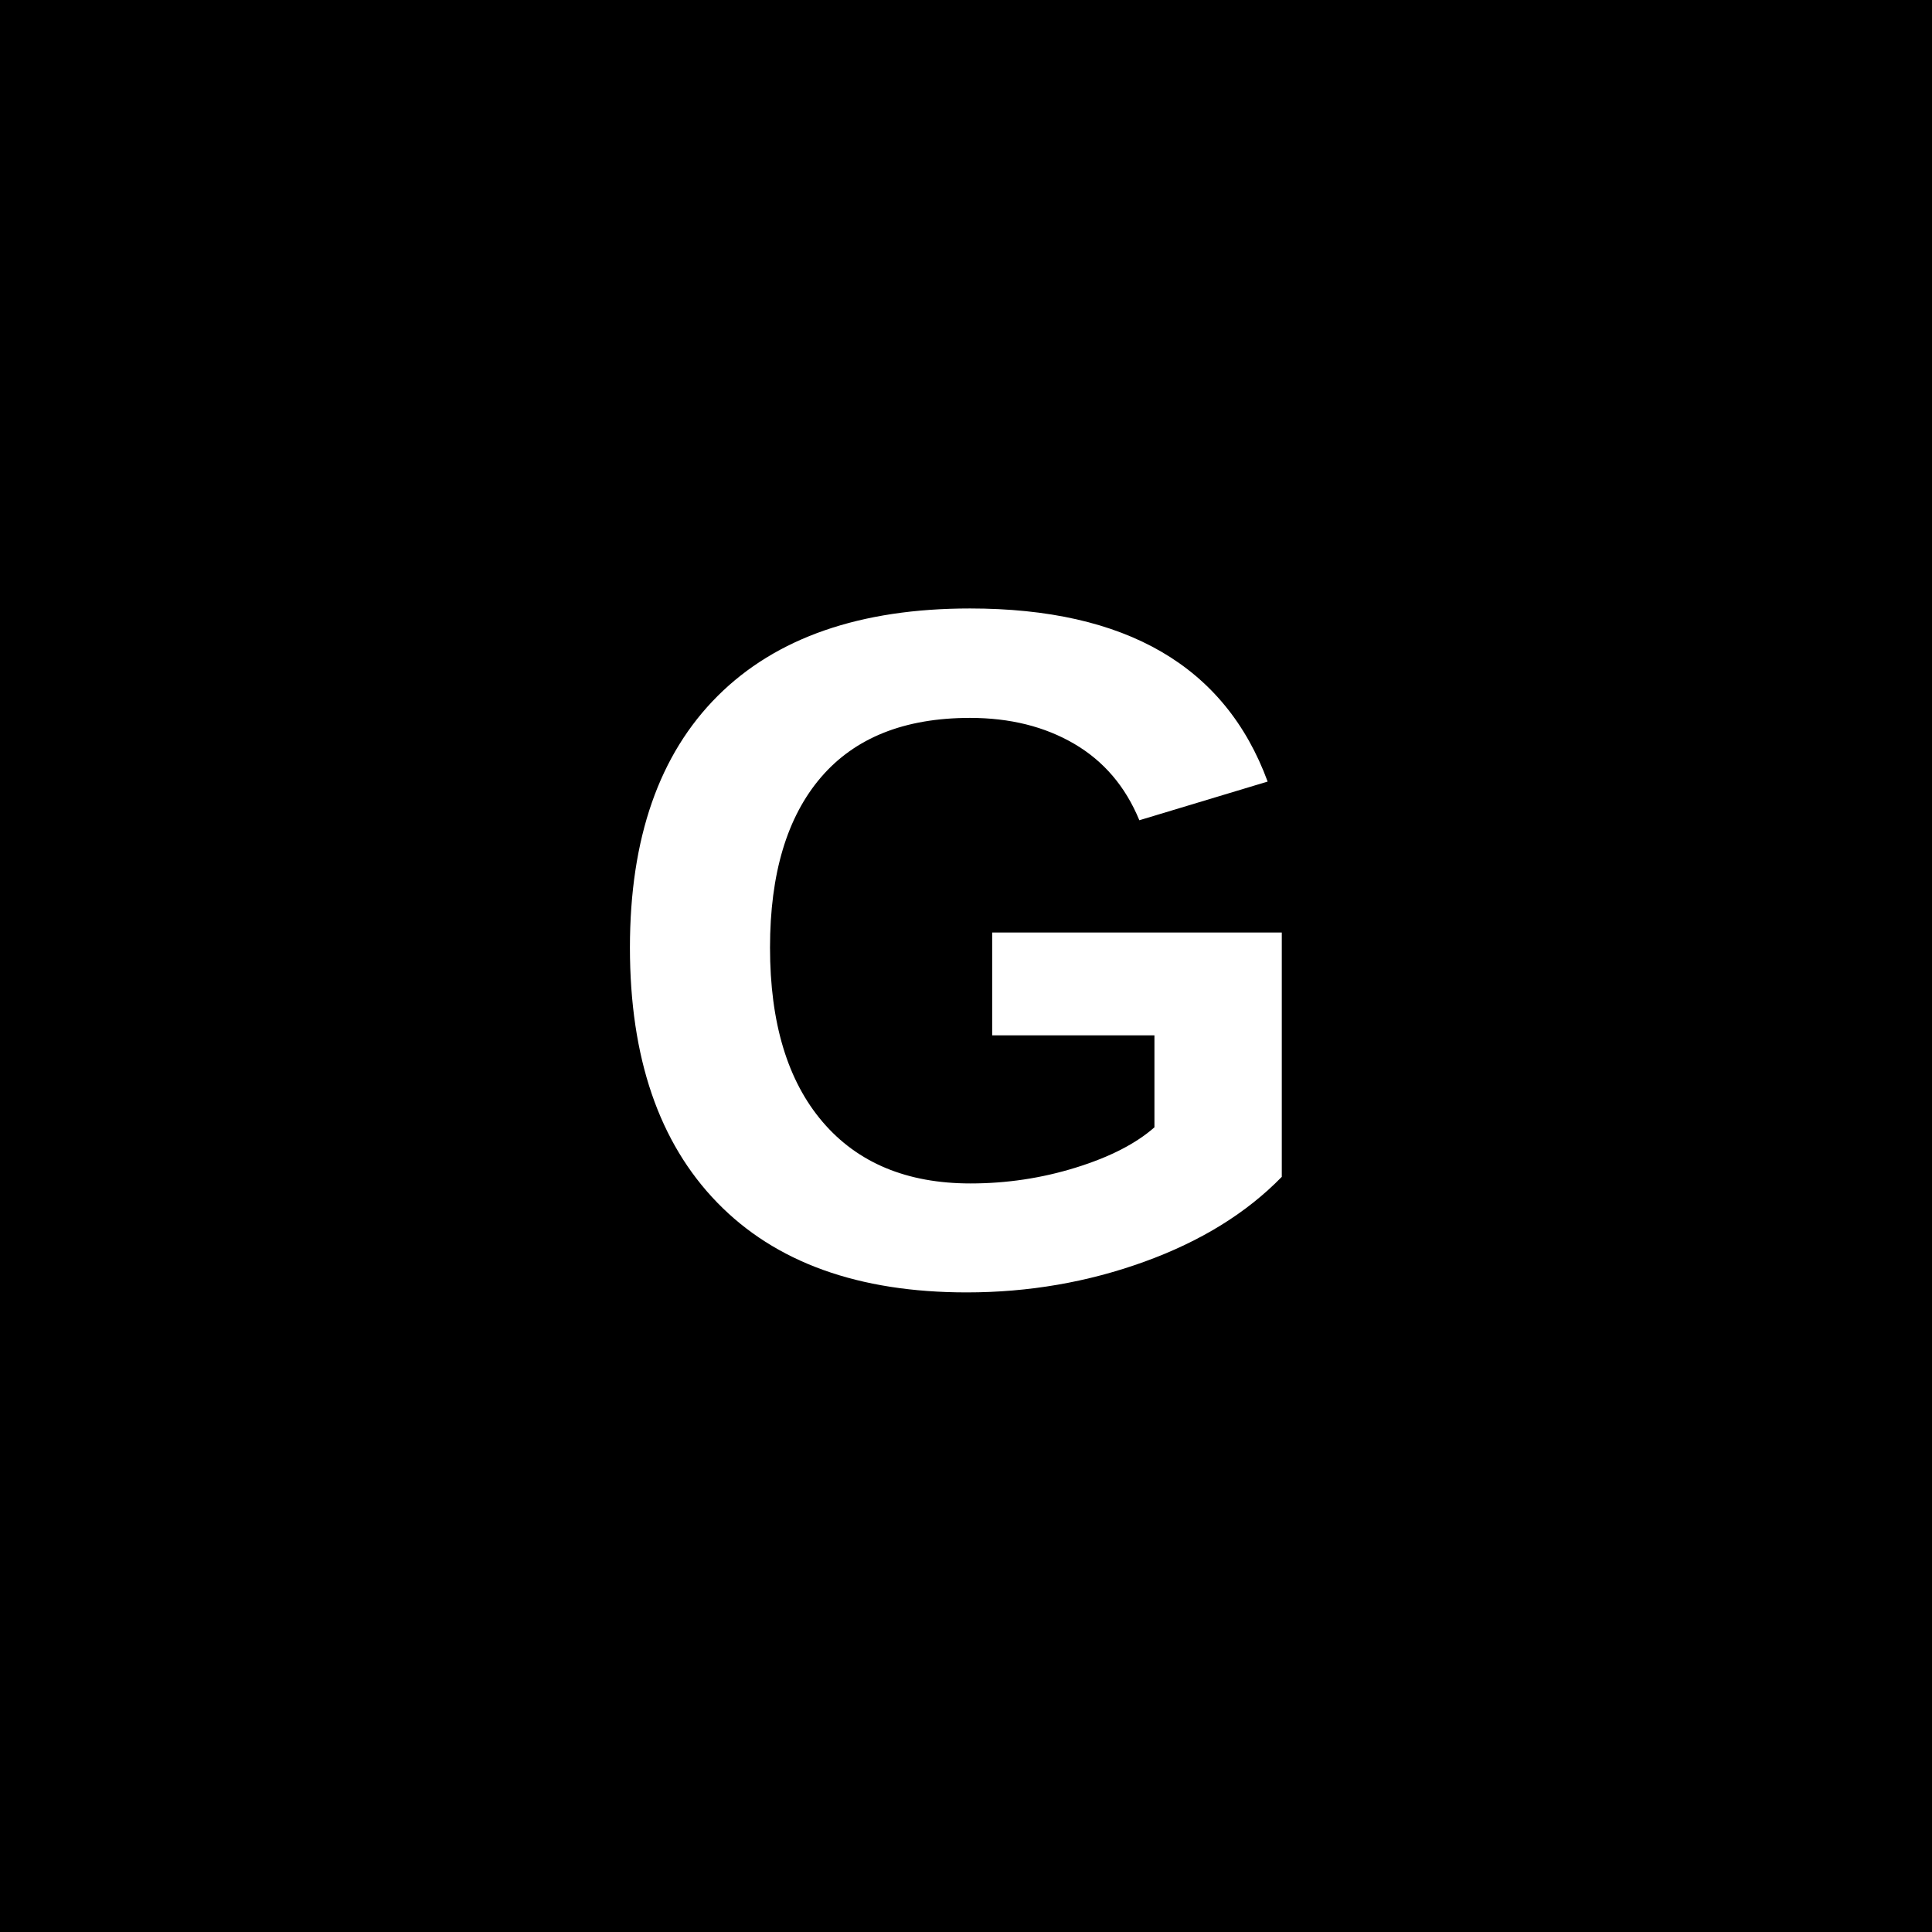
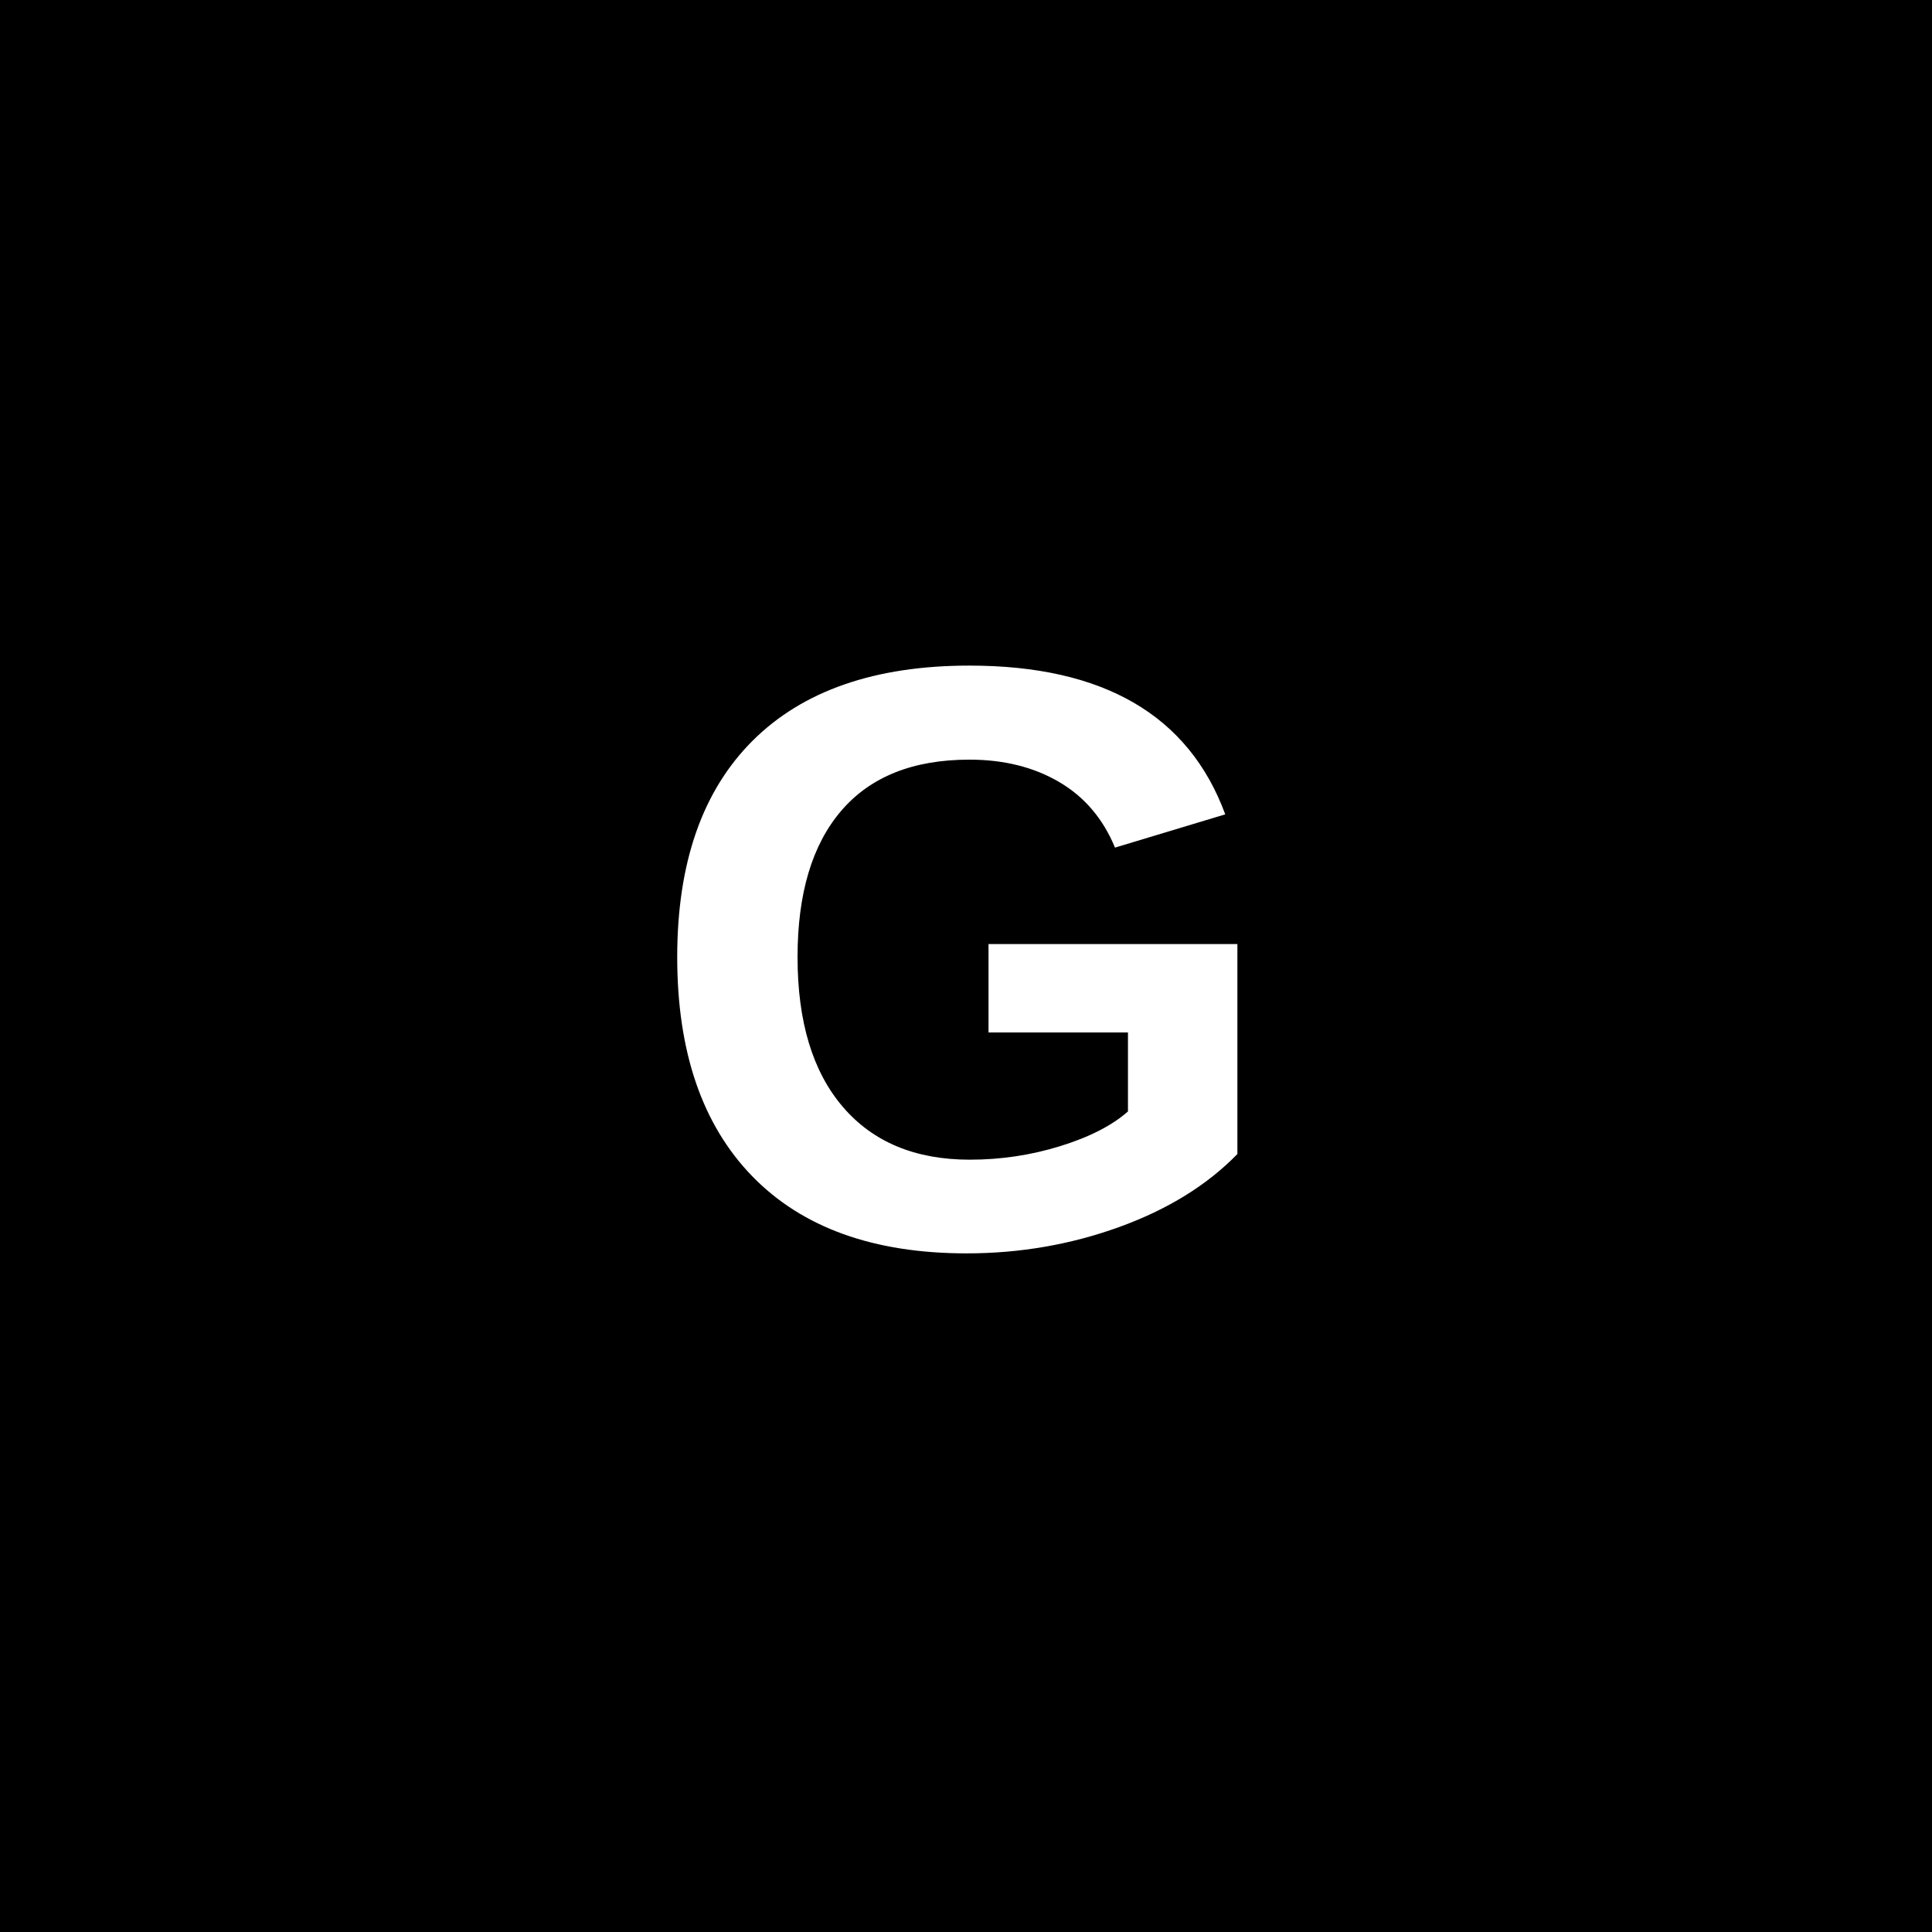
<svg xmlns="http://www.w3.org/2000/svg" viewBox="0 0 512 512" width="512" height="512">
  <rect width="512" height="512" fill="#000000" />
-   <text x="256" y="340" font-family="Arial, Helvetica, sans-serif" font-weight="bold" font-size="256" fill="#FFFFFF" text-anchor="middle">G</text>
+   <text x="256" y="330" font-family="system-ui, -apple-system, 'Segoe UI', Arial, sans-serif" font-weight="900" font-size="220" fill="#FFFFFF" text-anchor="middle" letter-spacing="-8">G</text>
</svg>
